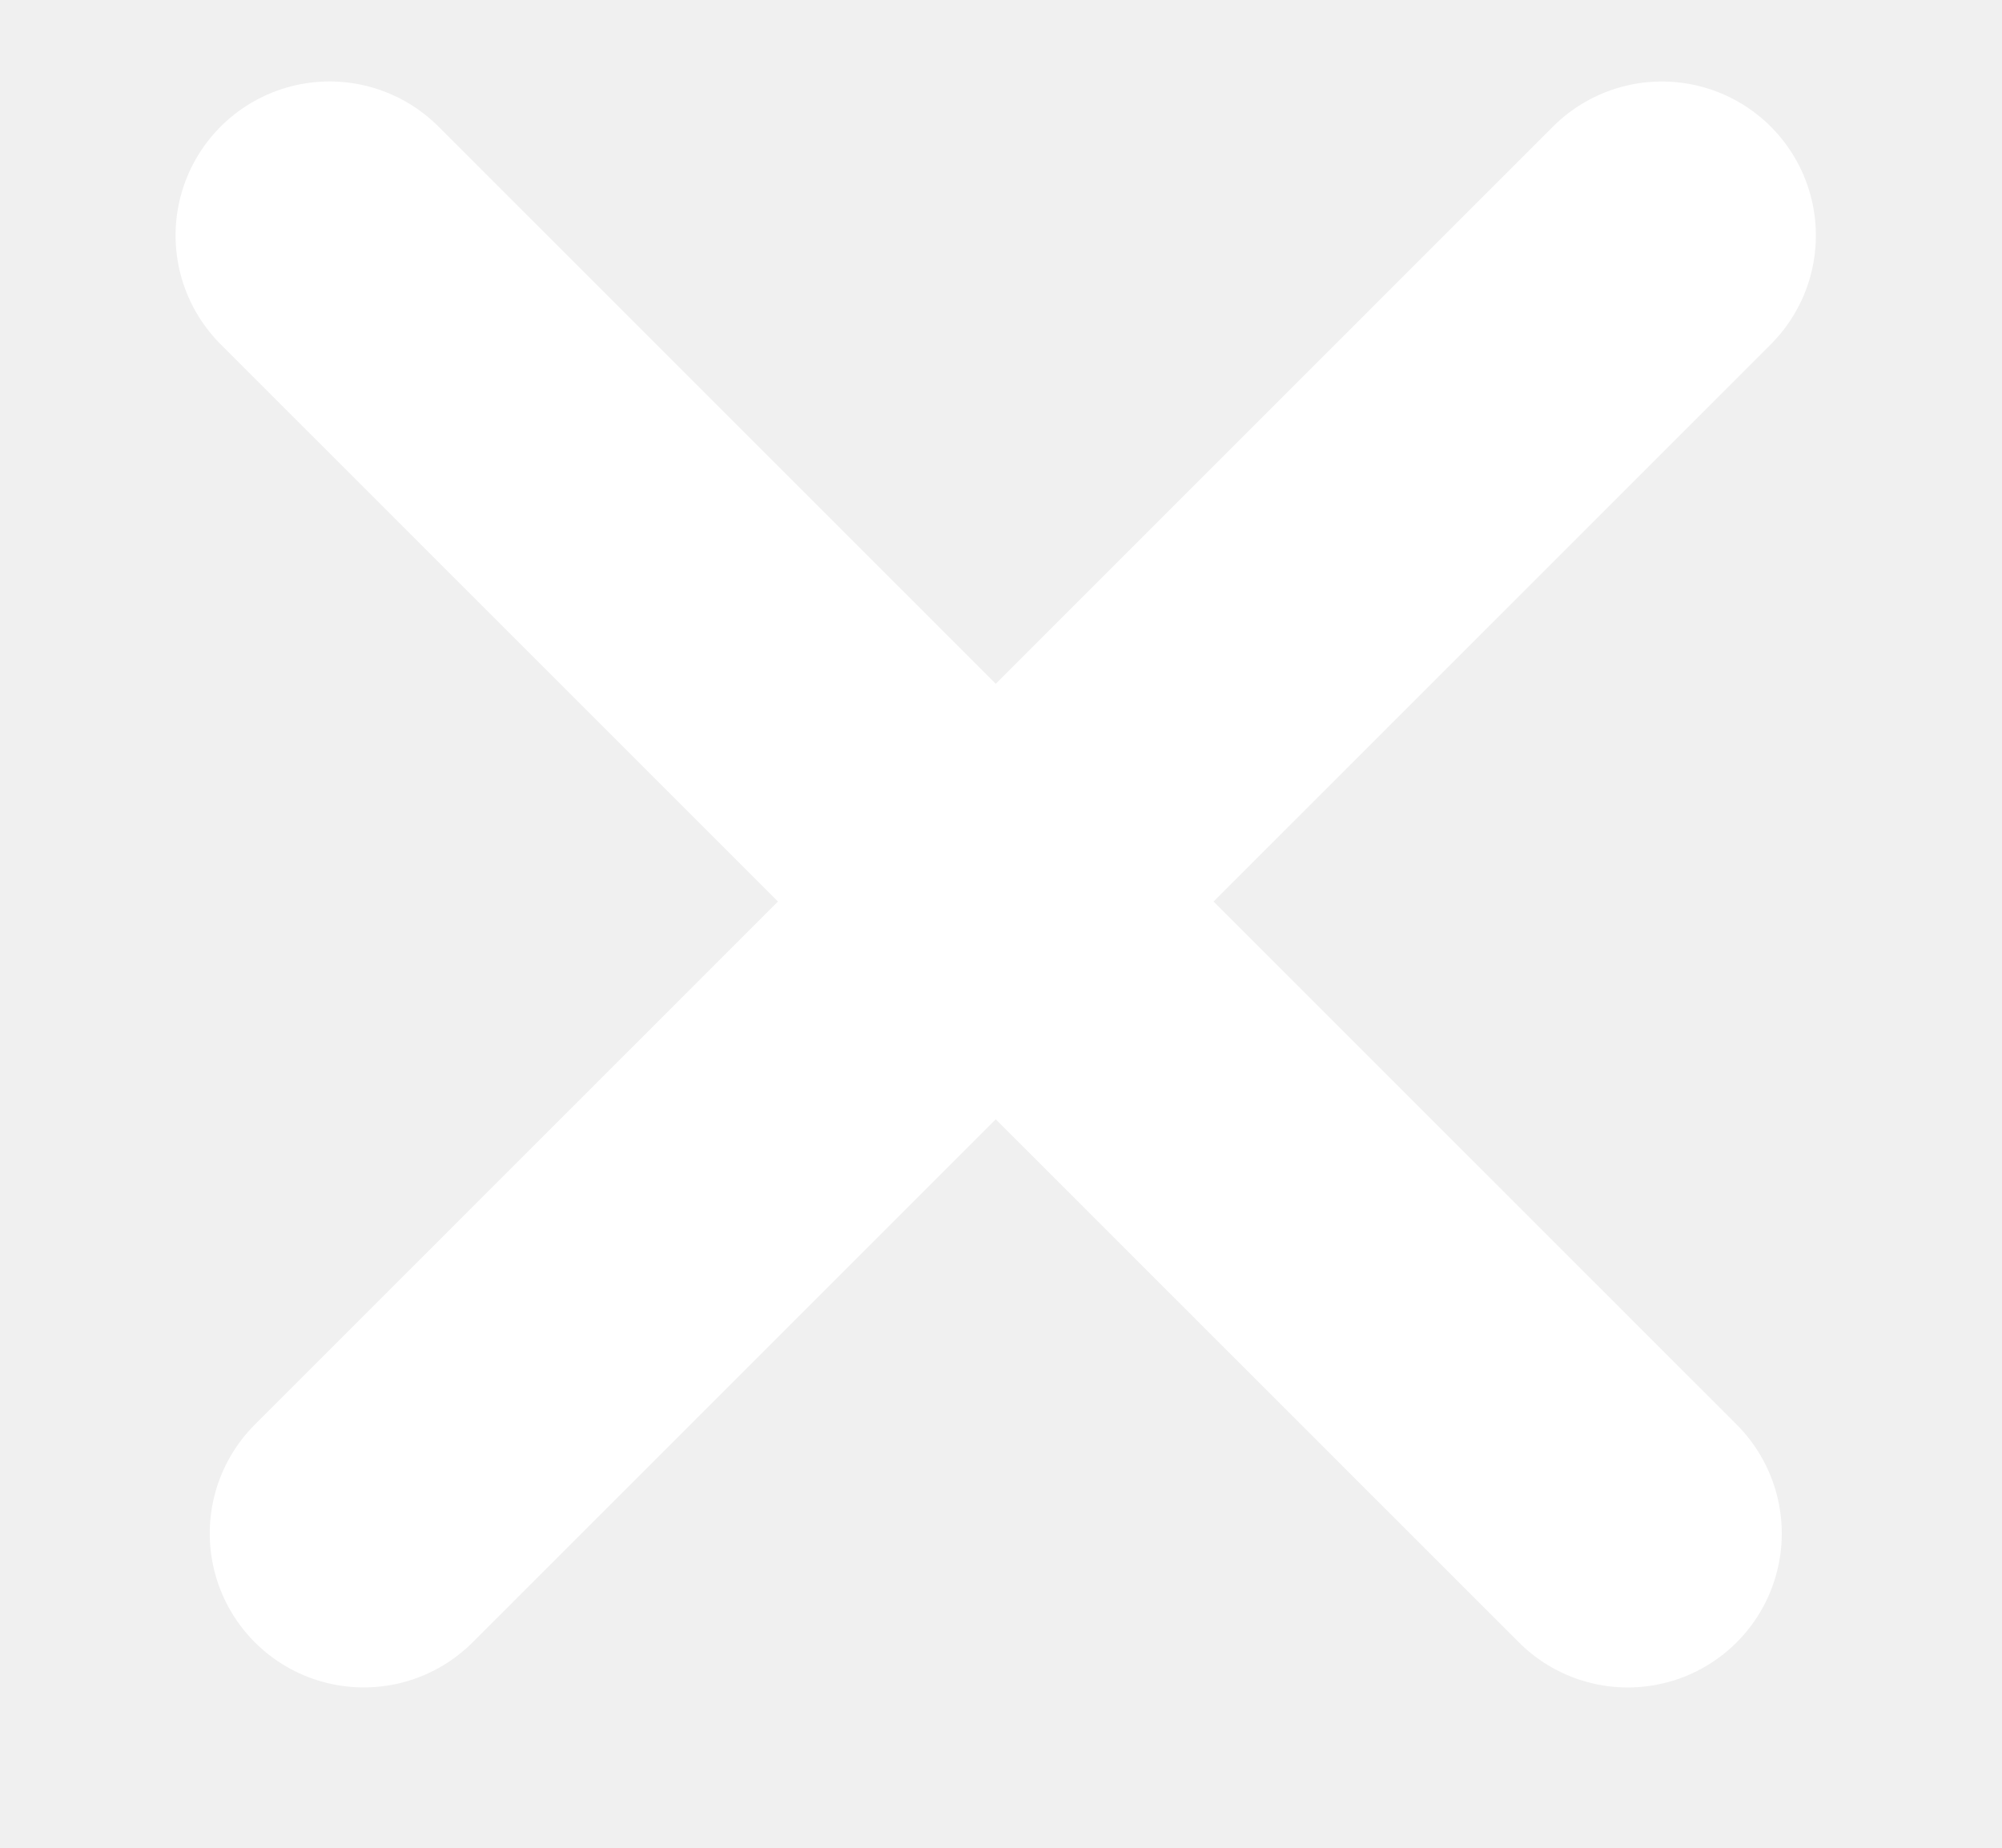
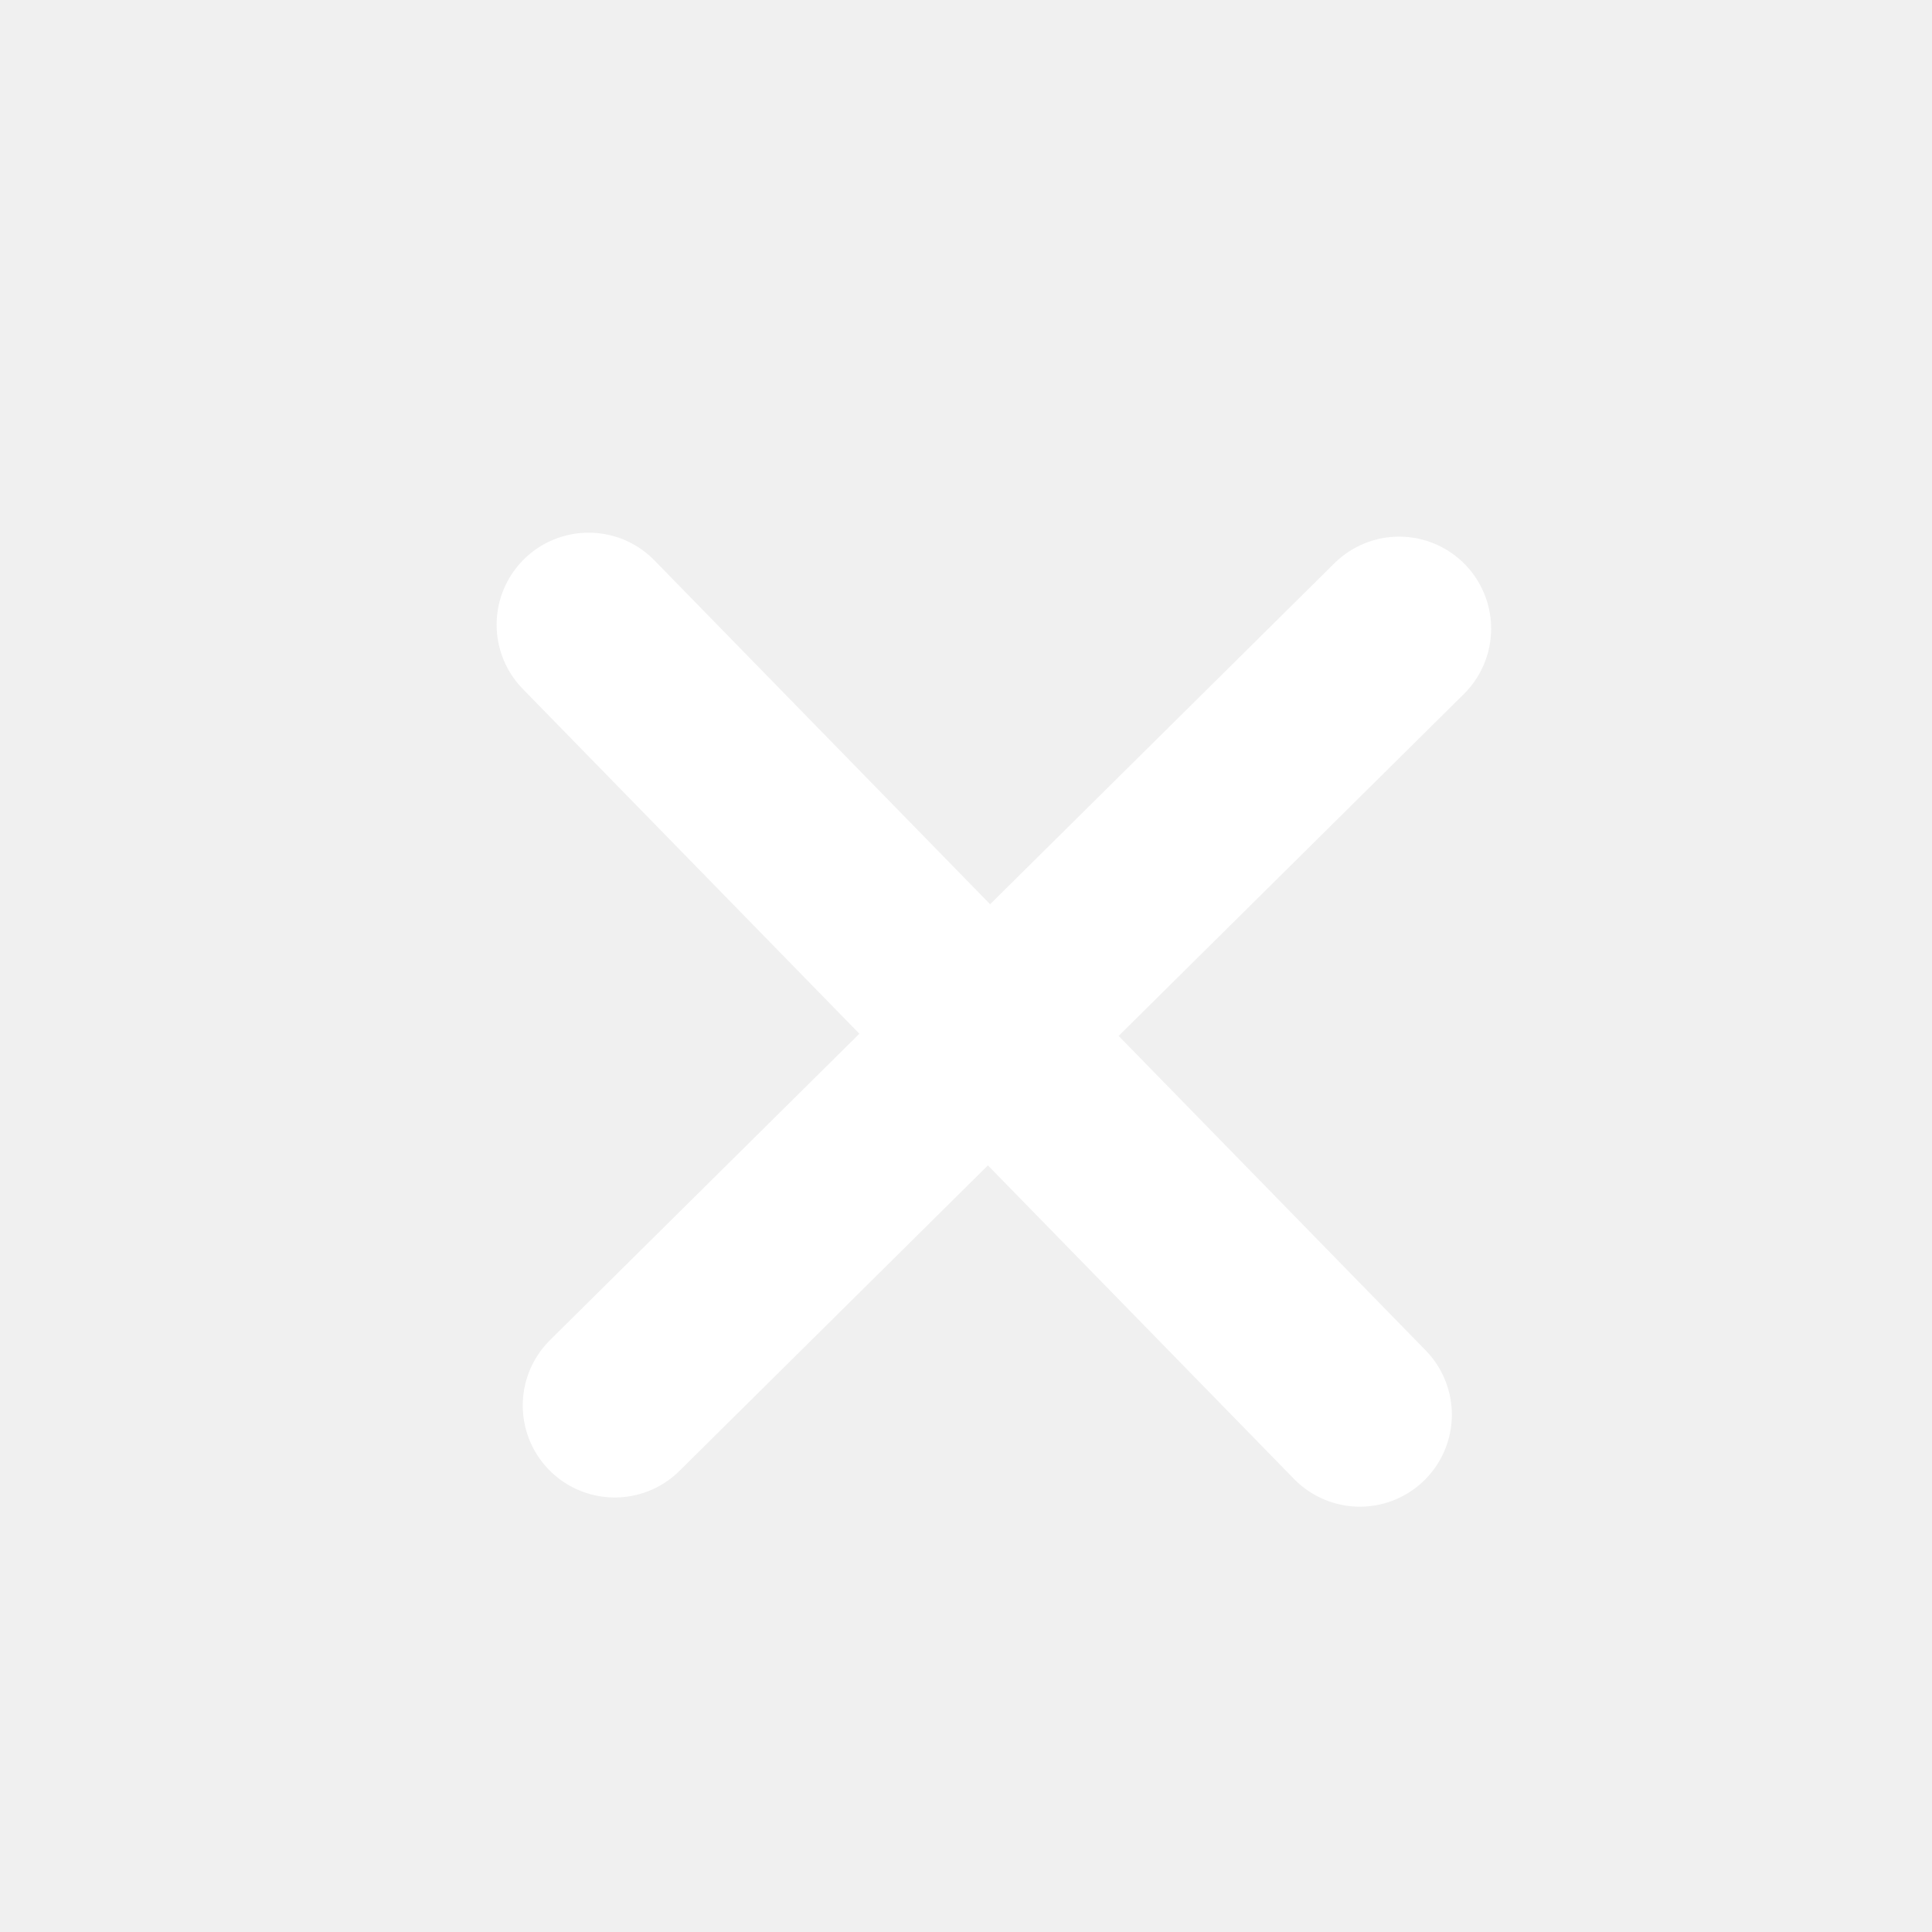
- <svg xmlns="http://www.w3.org/2000/svg" width="13" height="12" viewBox="0 0 13 12" fill="none">
-   <line x1="2.14" y1="1.529" x2="10.57" y2="9.959" stroke="white" stroke-width="2" stroke-linecap="round" />
-   <line x1="1" y1="-1" x2="12.921" y2="-1" transform="matrix(-0.707107 0.707107 0.707107 0.707107 12.2056 1.5293)" stroke="white" stroke-width="2" stroke-linecap="round" />
+ <svg xmlns="http://www.w3.org/2000/svg" width="21" height="21" viewBox="0 0 21 21" fill="none">
+   <line x1="14.781" y1="15.377" x2="6.398" y2="6.79" stroke="white" stroke-width="2" stroke-linecap="round" />
+   <line x1="15.208" y1="6.833" x2="6.682" y2="15.277" stroke="white" stroke-width="2" stroke-linecap="round" />
</svg>
